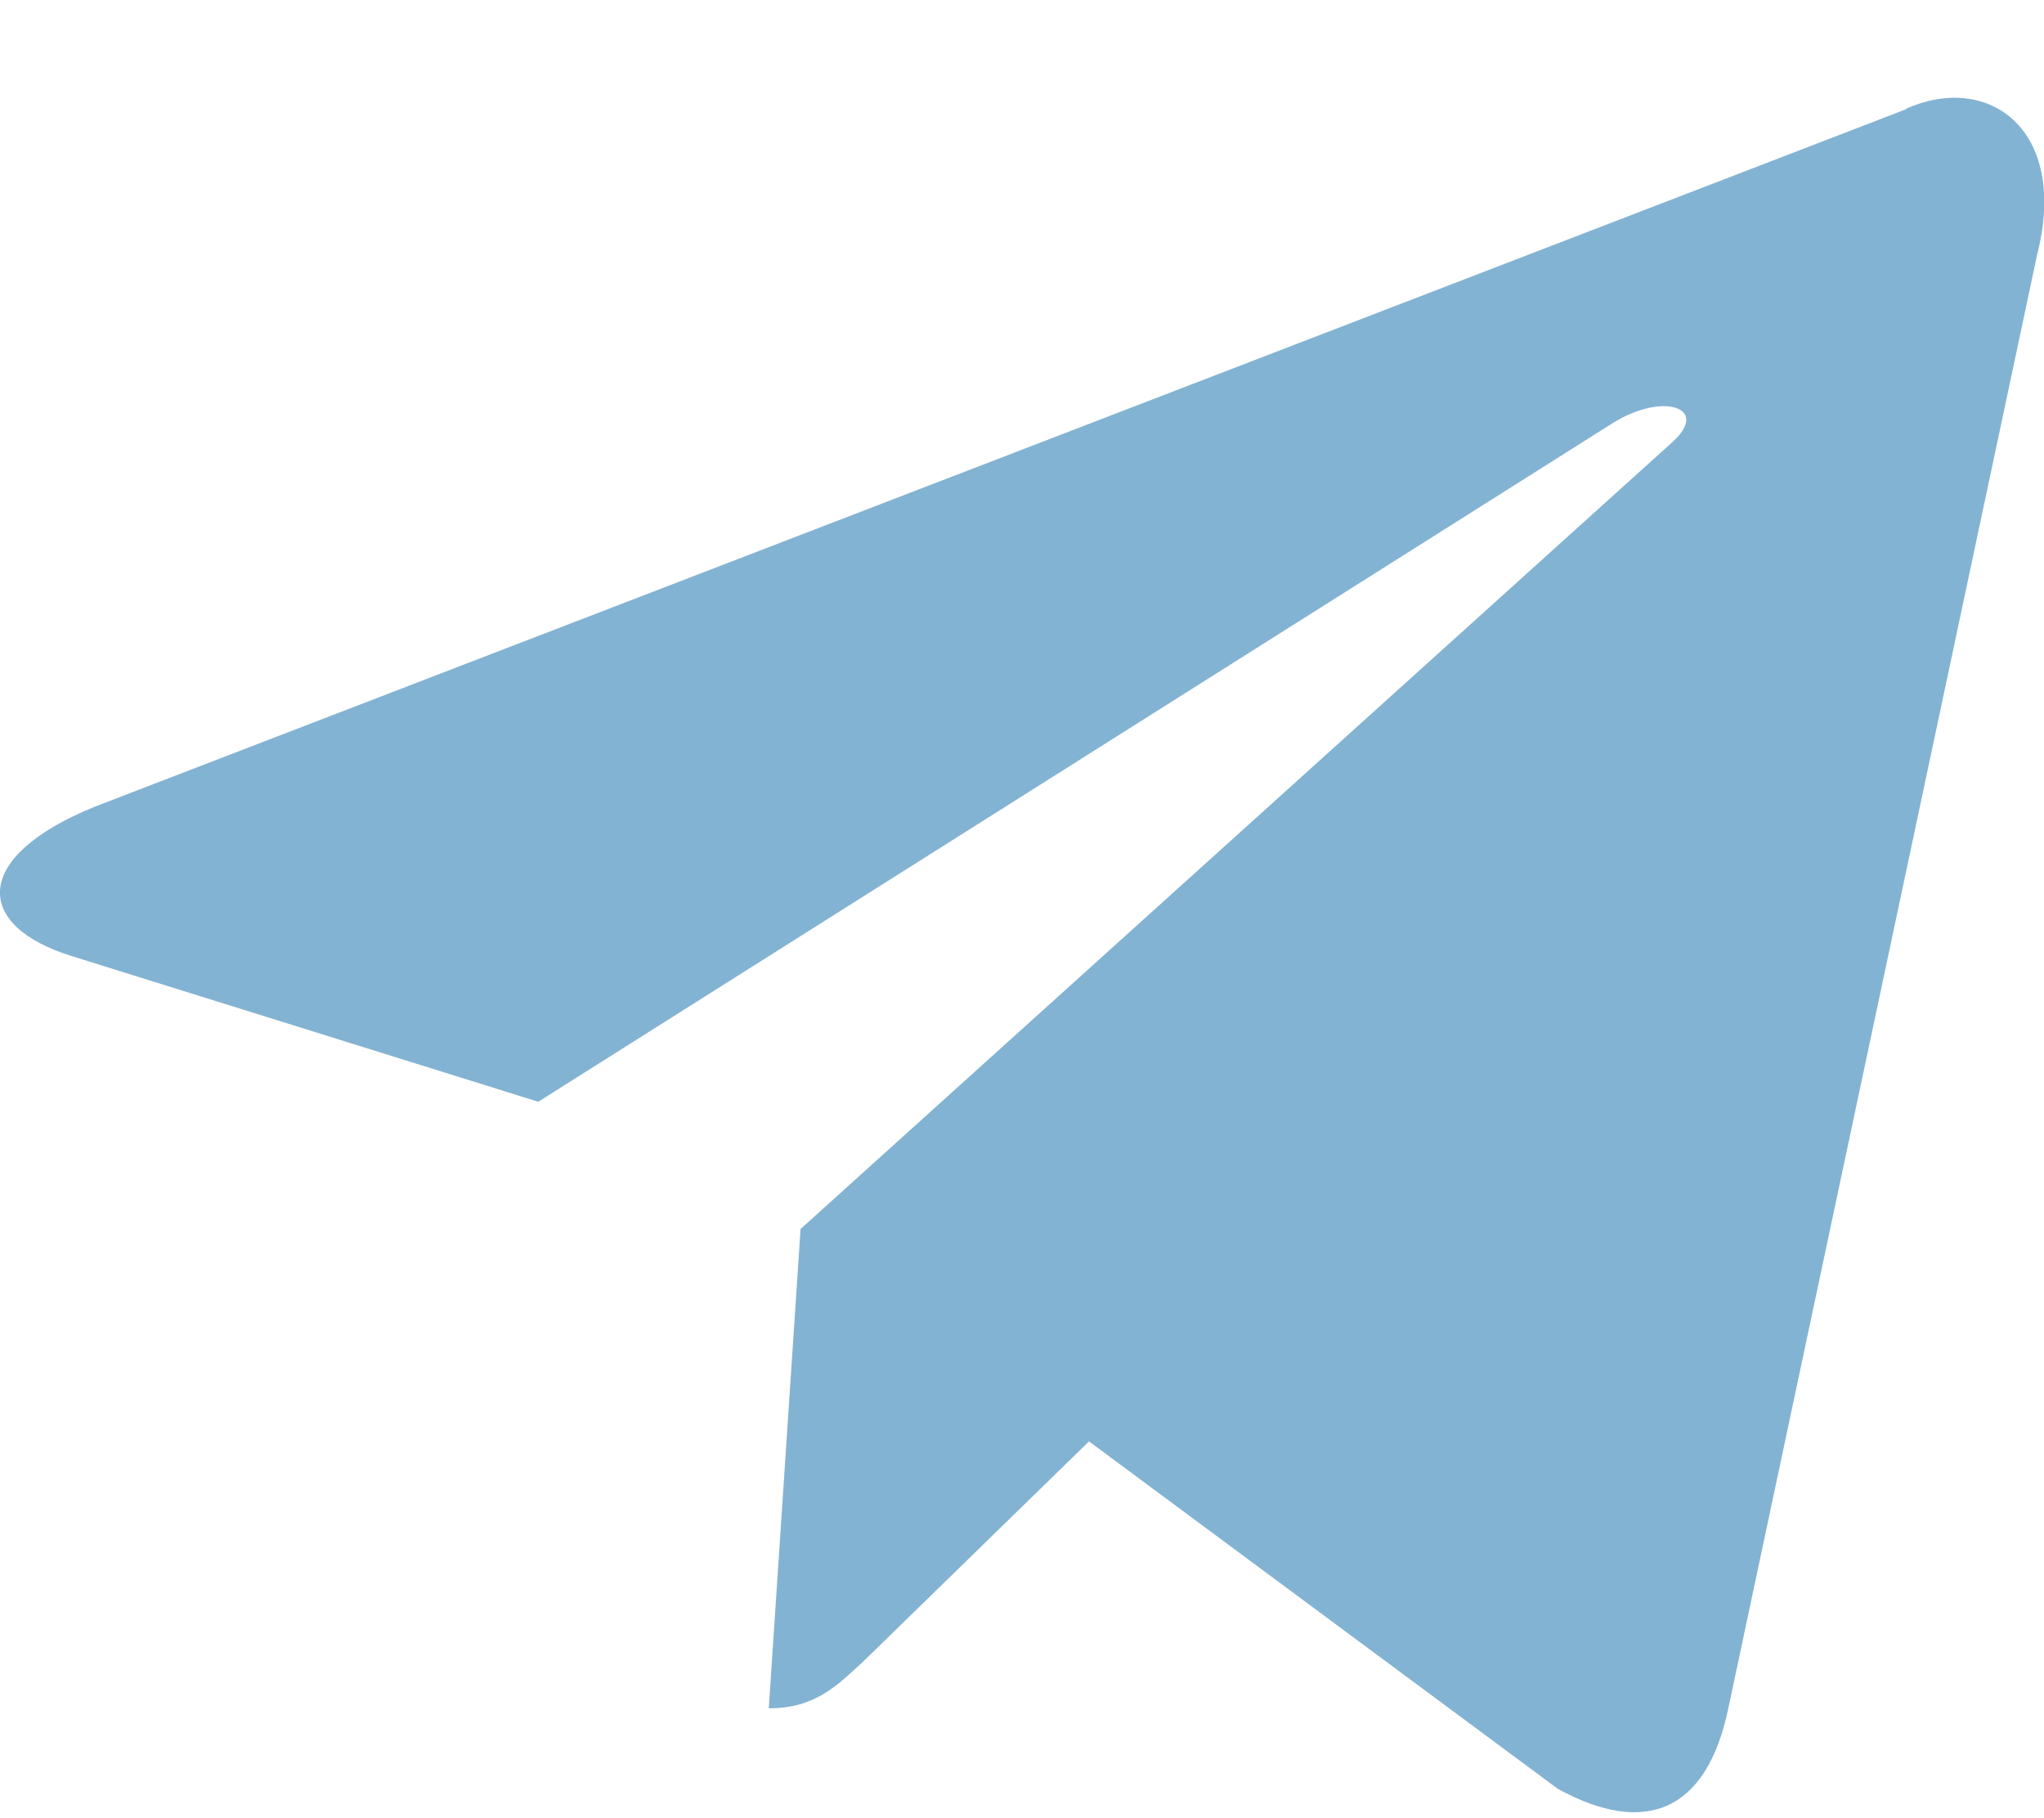
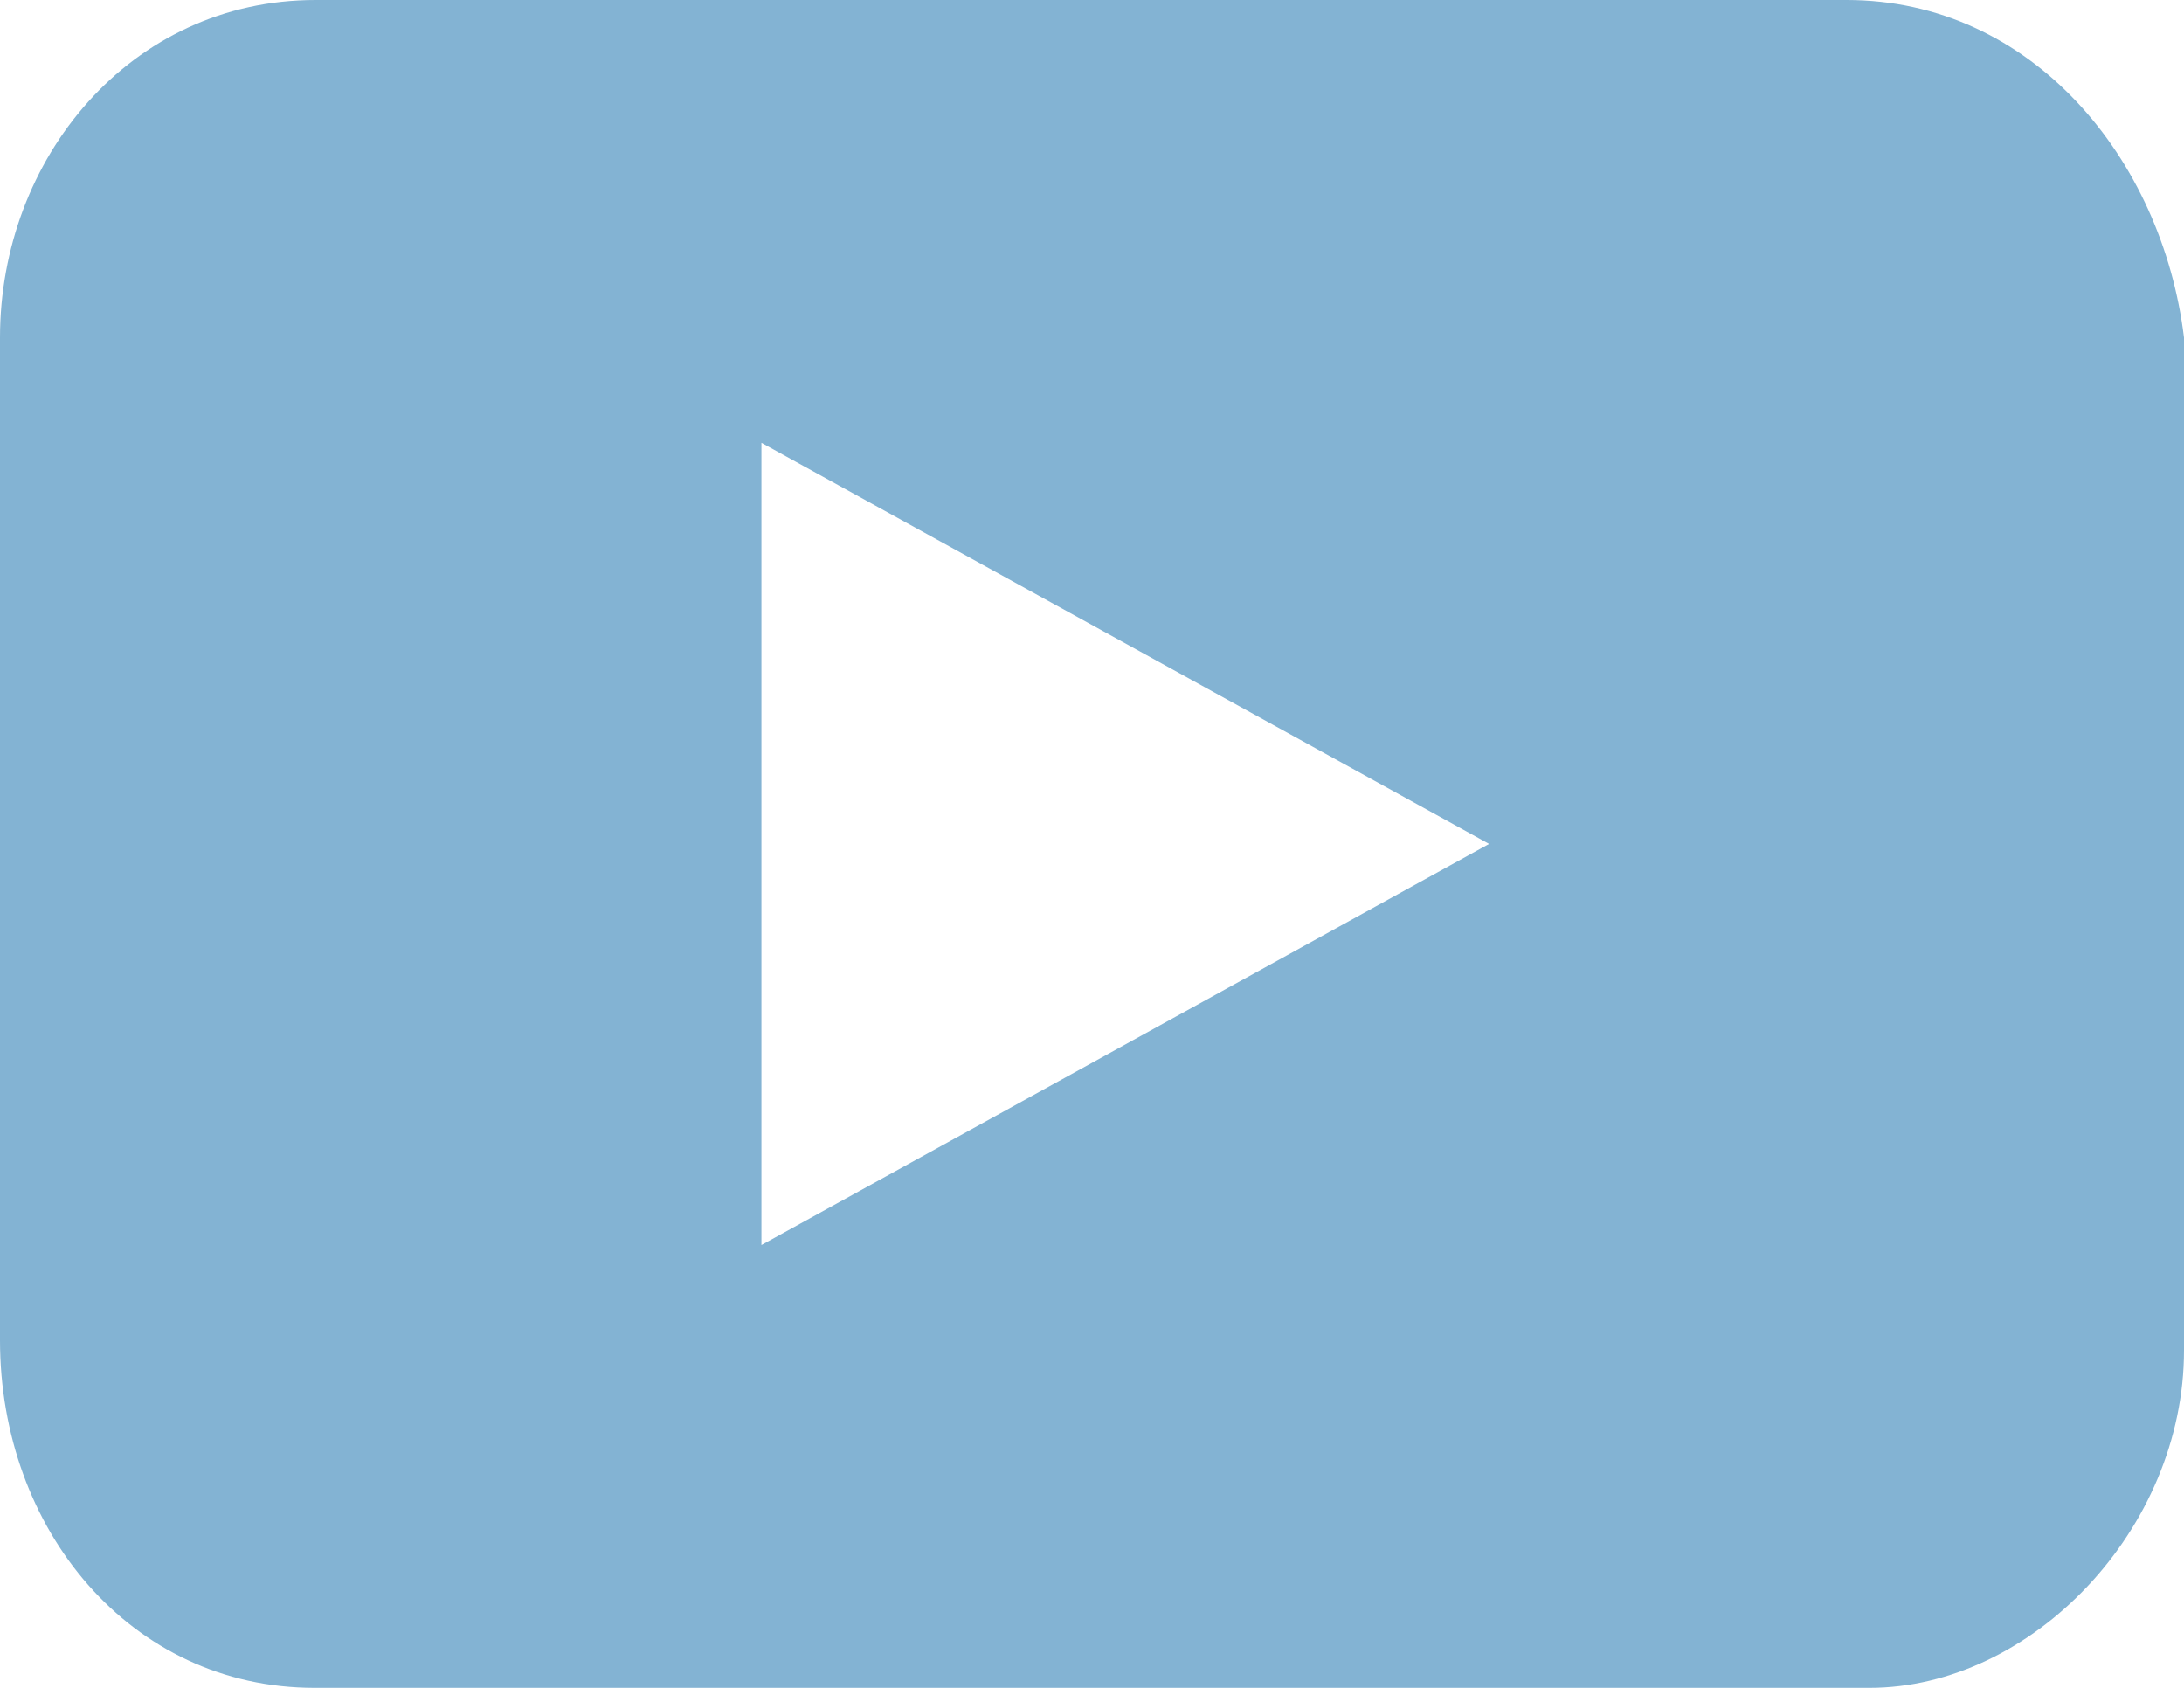
- <svg xmlns="http://www.w3.org/2000/svg" width="18" height="16" fill="none">
-   <path fill="#83B3D3" d="M16.79.96.84 7.1c-1.09.44-1.08 1.05-.2 1.32l4.1 1.28 9.47-5.98c.44-.27.85-.13.52.17l-7.68 6.93-.28 4.22c.41 0 .6-.2.83-.41l1.99-1.94 4.13 3.06c.77.42 1.31.2 1.5-.71l2.72-12.8c.28-1.1-.43-1.61-1.16-1.28Z" />
+ <svg xmlns="http://www.w3.org/2000/svg" width="22" height="17" fill="none" viewBox="0 0 22 17">
+   <path fill="#83B3D3" d="M18.6 0H3.18C1.31 0 0 1.6 0 3.4v10.1C0 15.4 1.31 17 3.17 17h15.66c1.64 0 3.17-1.6 3.17-3.4V3.4C21.78 1.6 20.47 0 18.6 0ZM7.67 12.54V4.46L15 8.5l-7.33 4.04Z" />
</svg>
